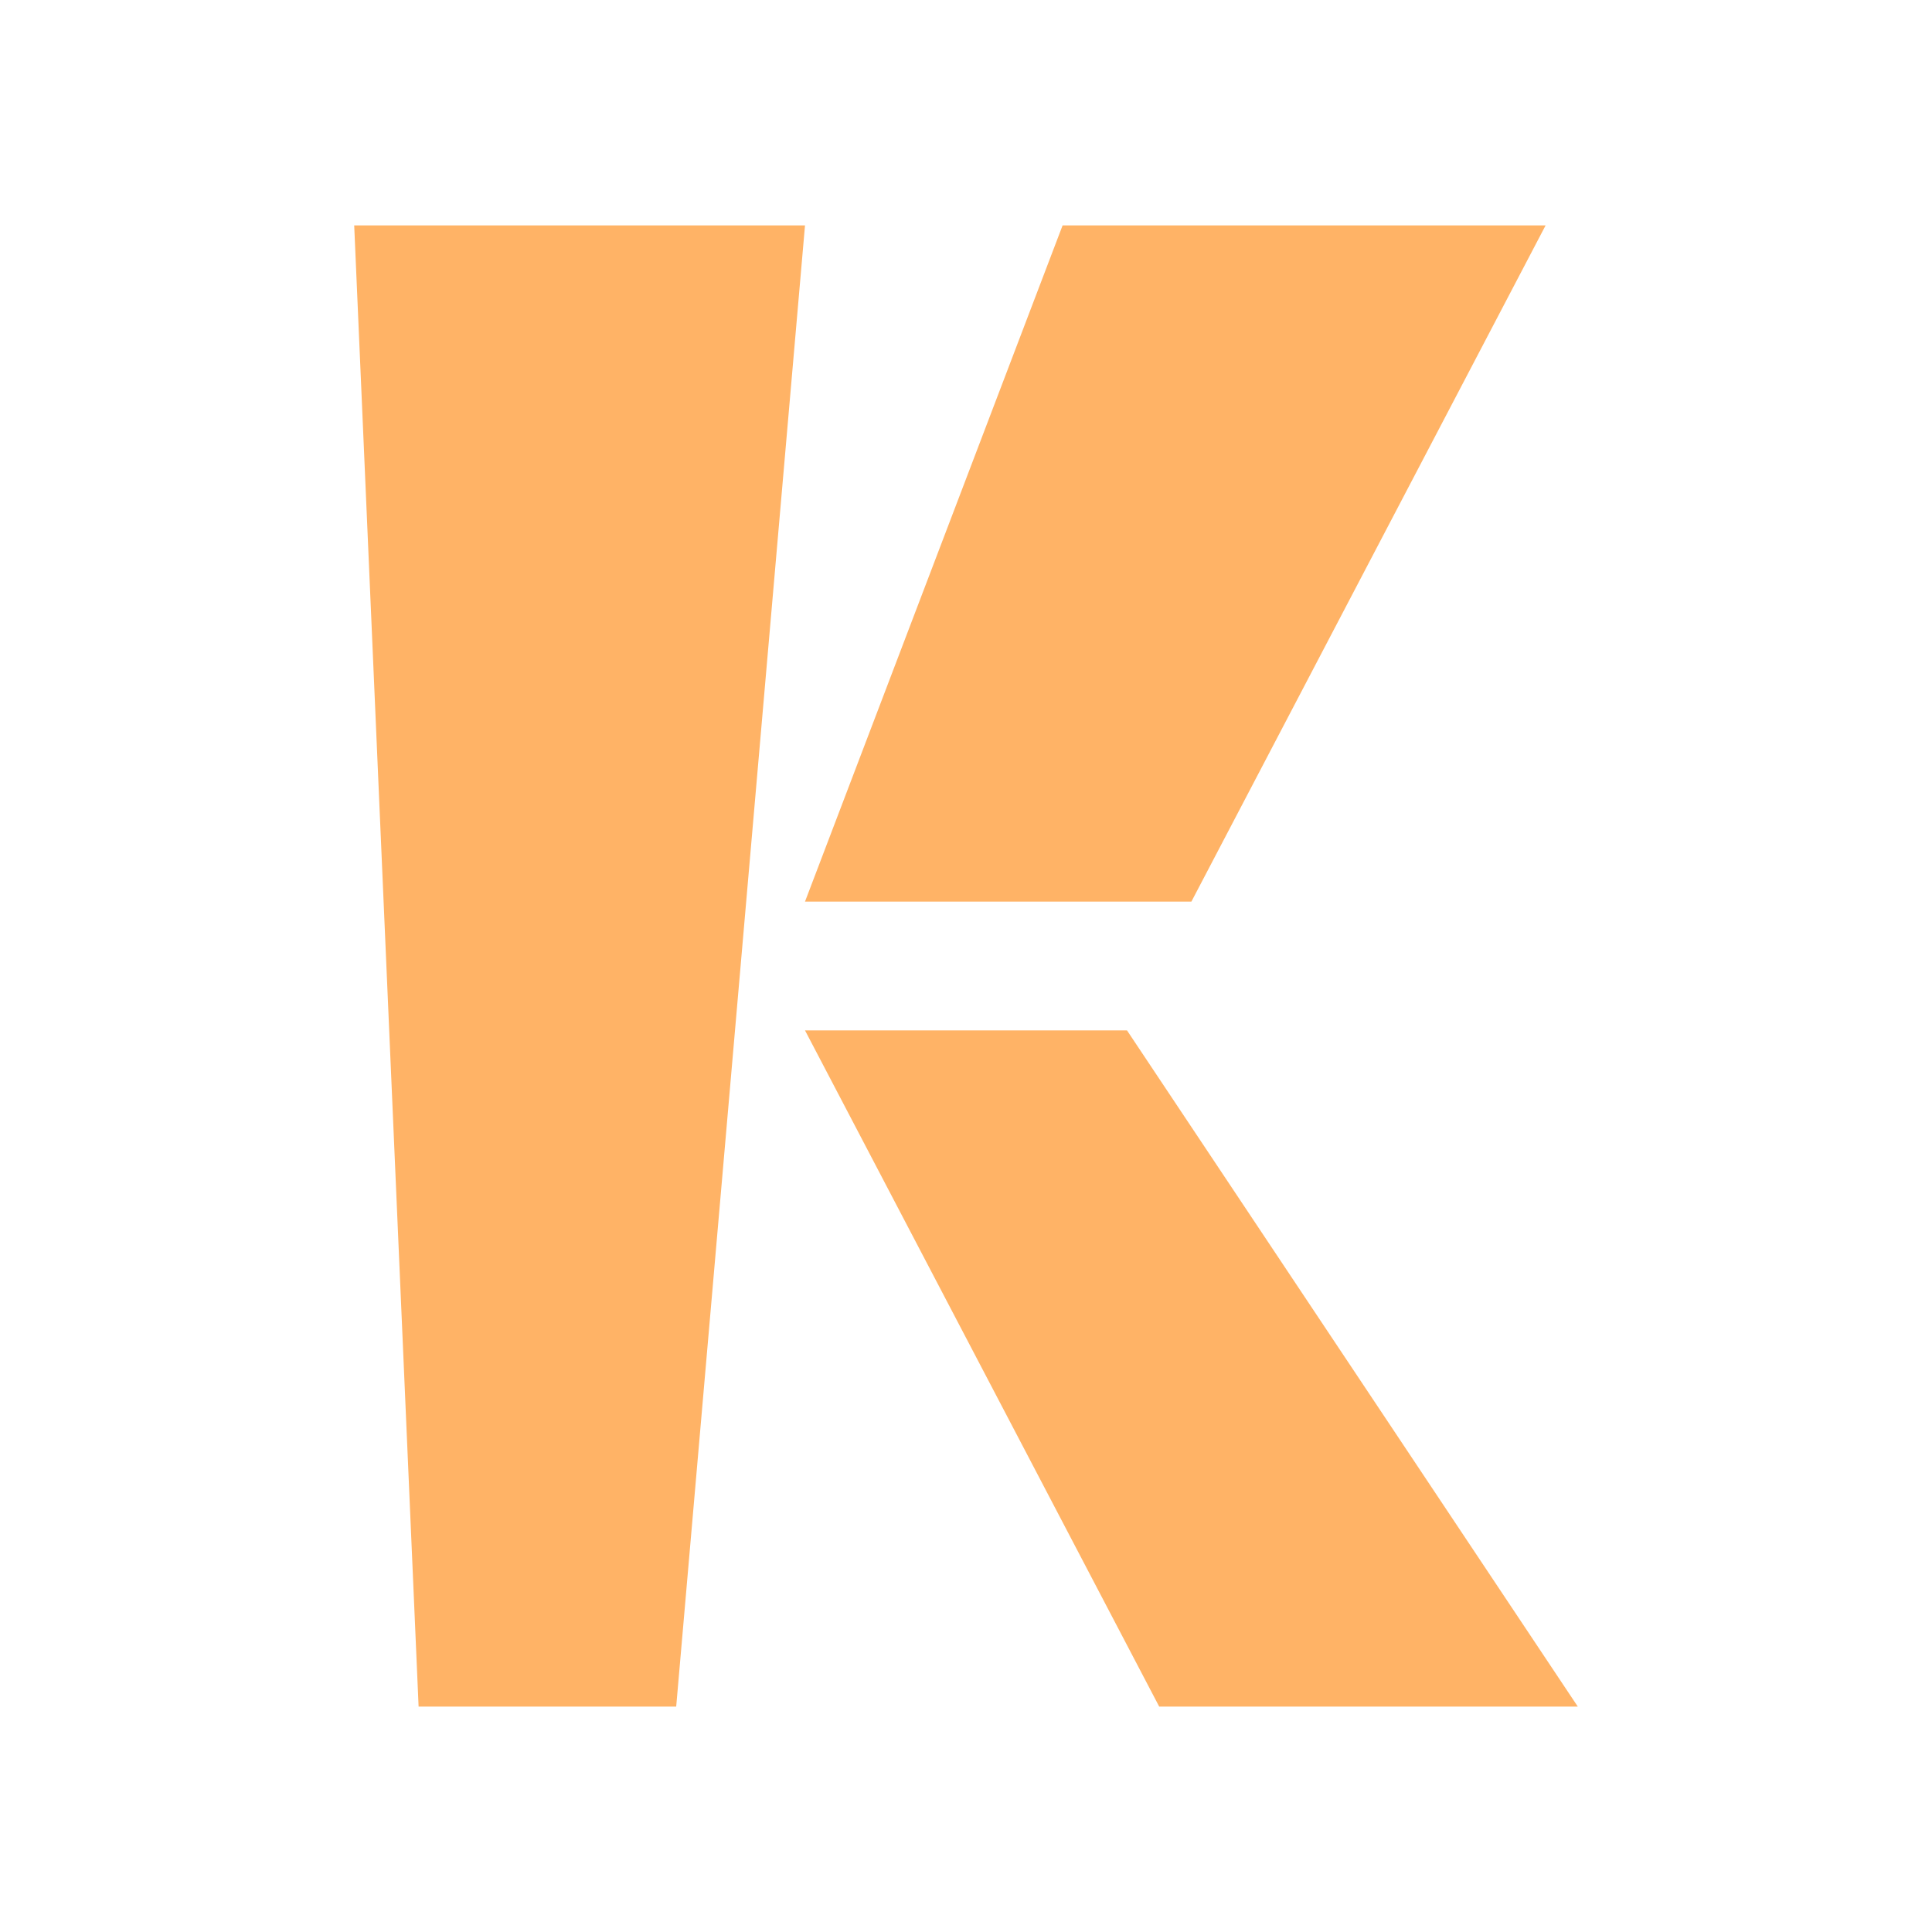
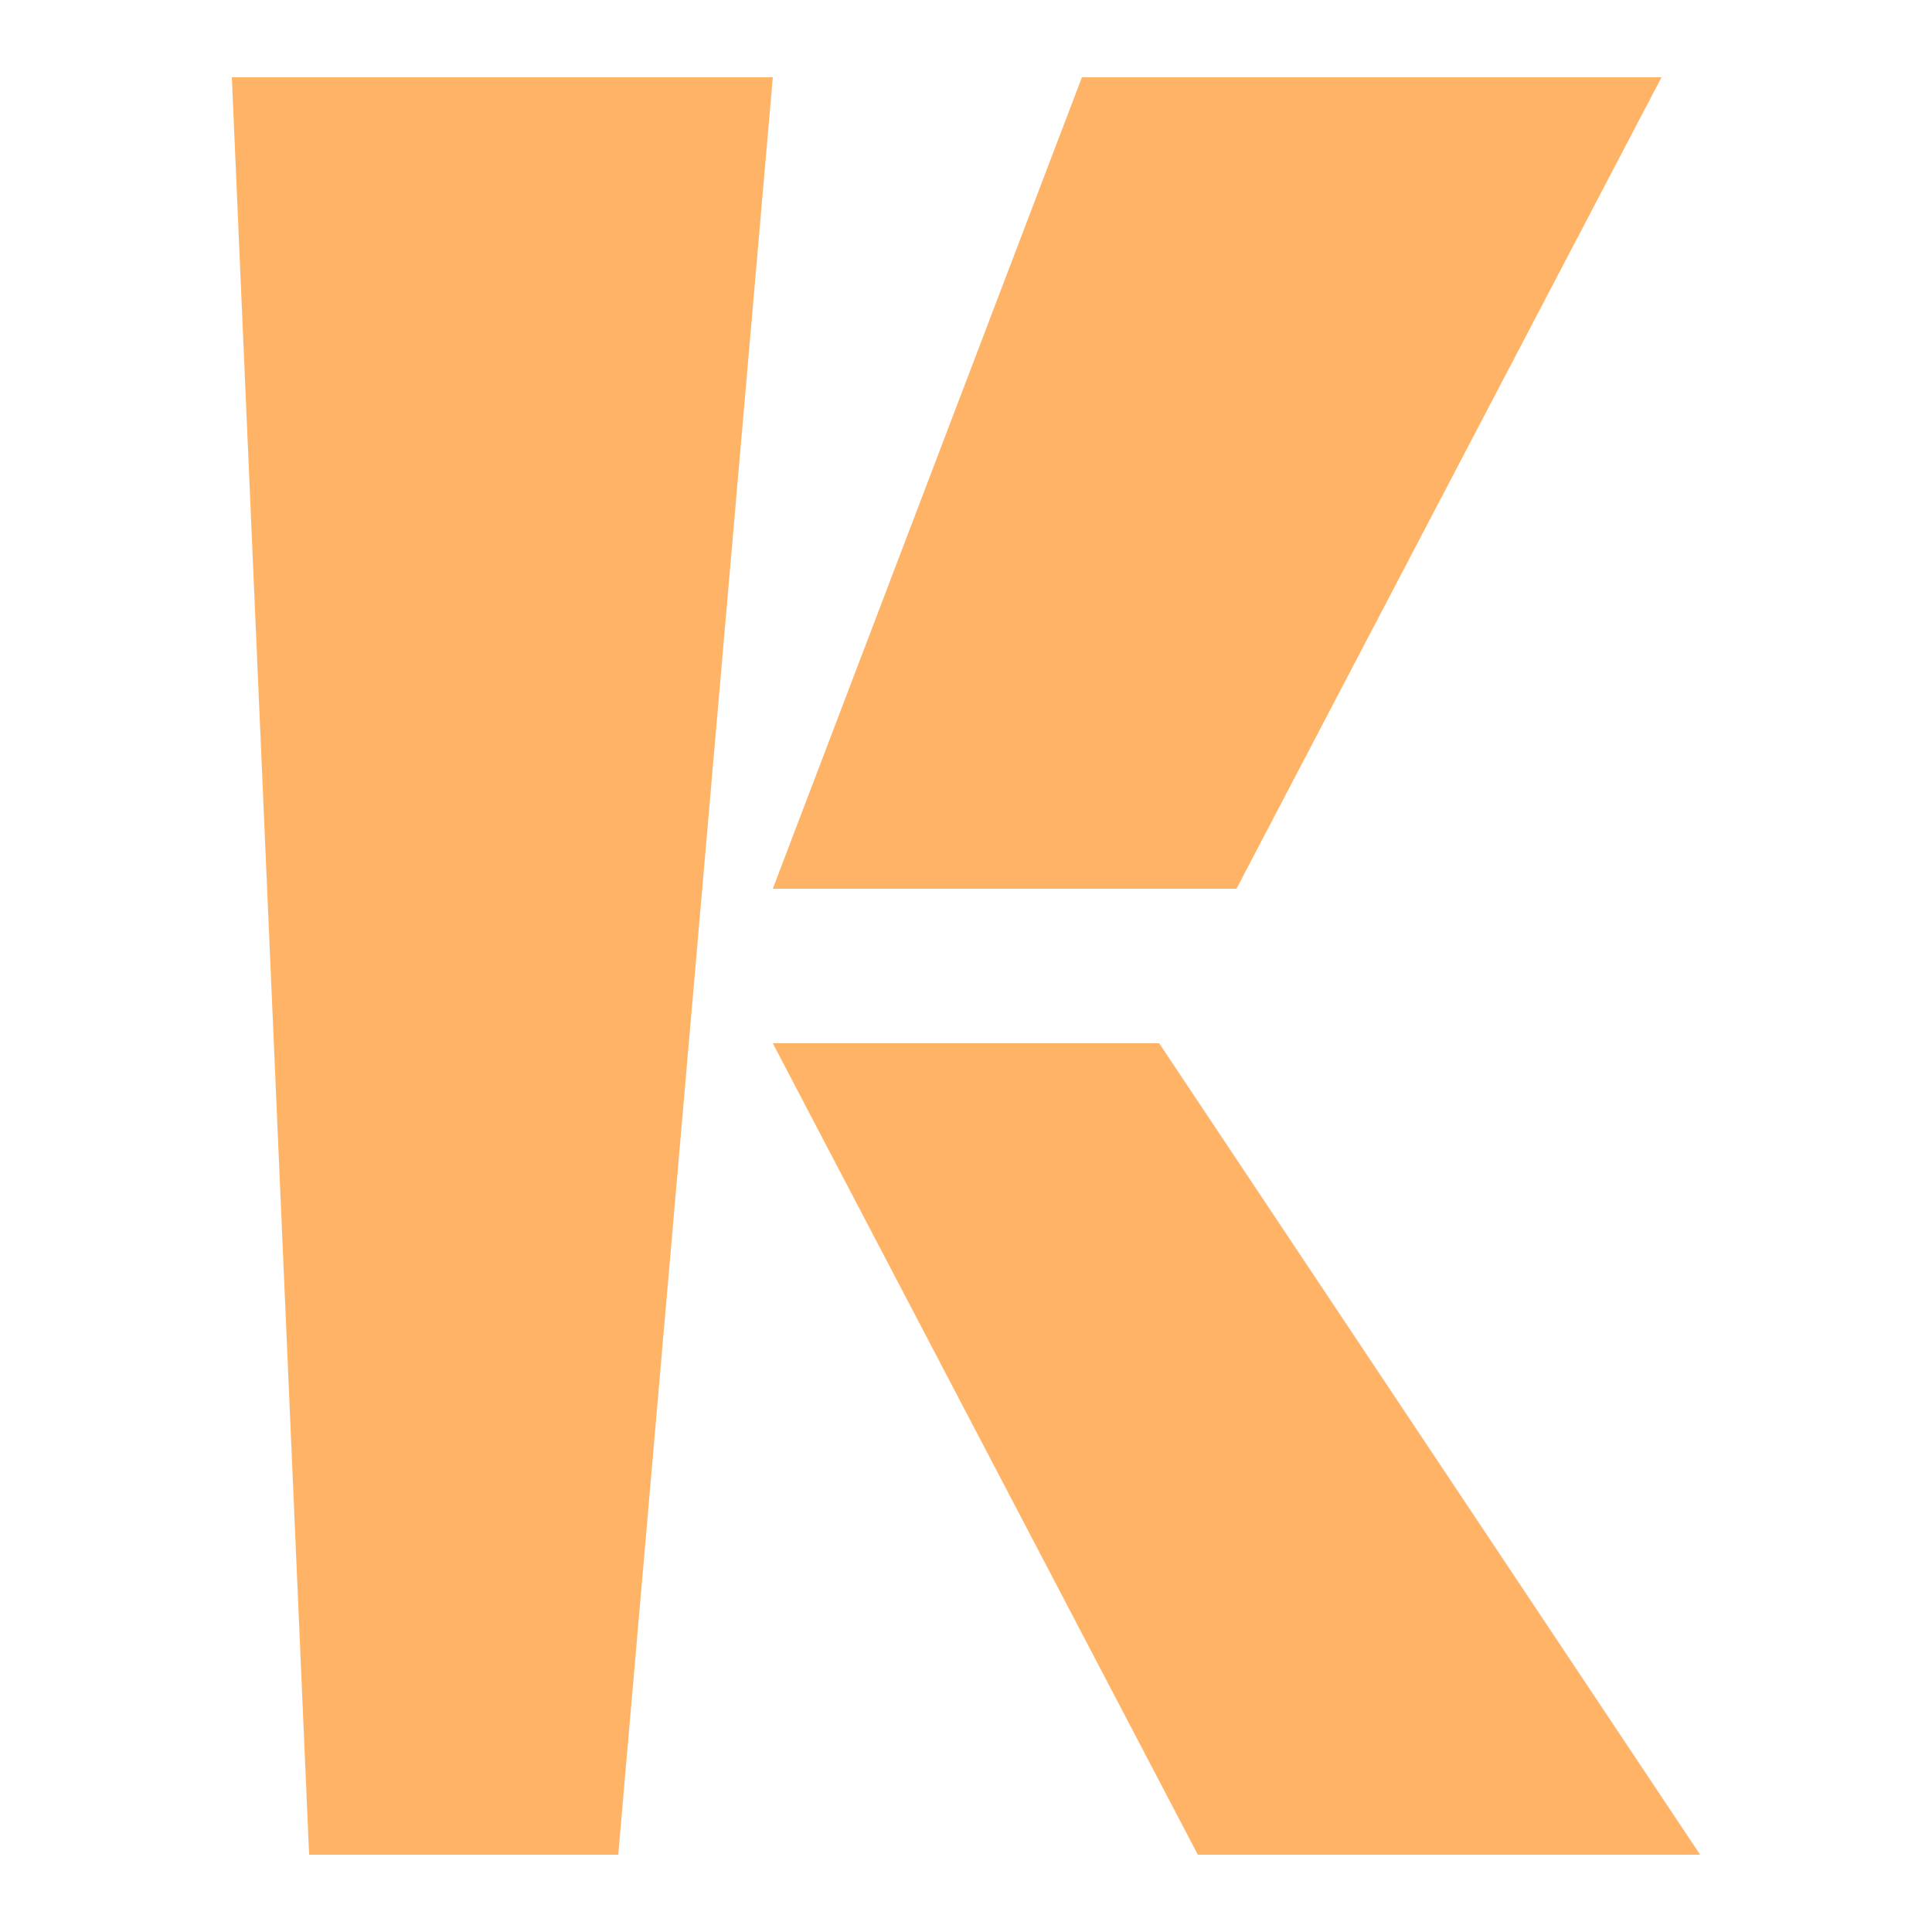
- <svg xmlns="http://www.w3.org/2000/svg" width="180" height="180" viewBox="-10 -10 120 120" fill="none">
-   <rect width="120" height="120" x="-10" y="-10" fill="white" />
+ <svg xmlns="http://www.w3.org/2000/svg" width="512" height="512" viewBox="0 0 100 100" fill="#FFFFFF">
+   <rect width="100" height="100" fill="#FFFFFF" />
  <polygon points="12,4 40,4 32,96 16,96" fill="#FFB366" />
  <polygon points="86,4 56,4 40,46 64,46" fill="#FFB366" />
  <polygon points="60,54 40,54 62,96 88,96" fill="#FFB366" />
</svg>
